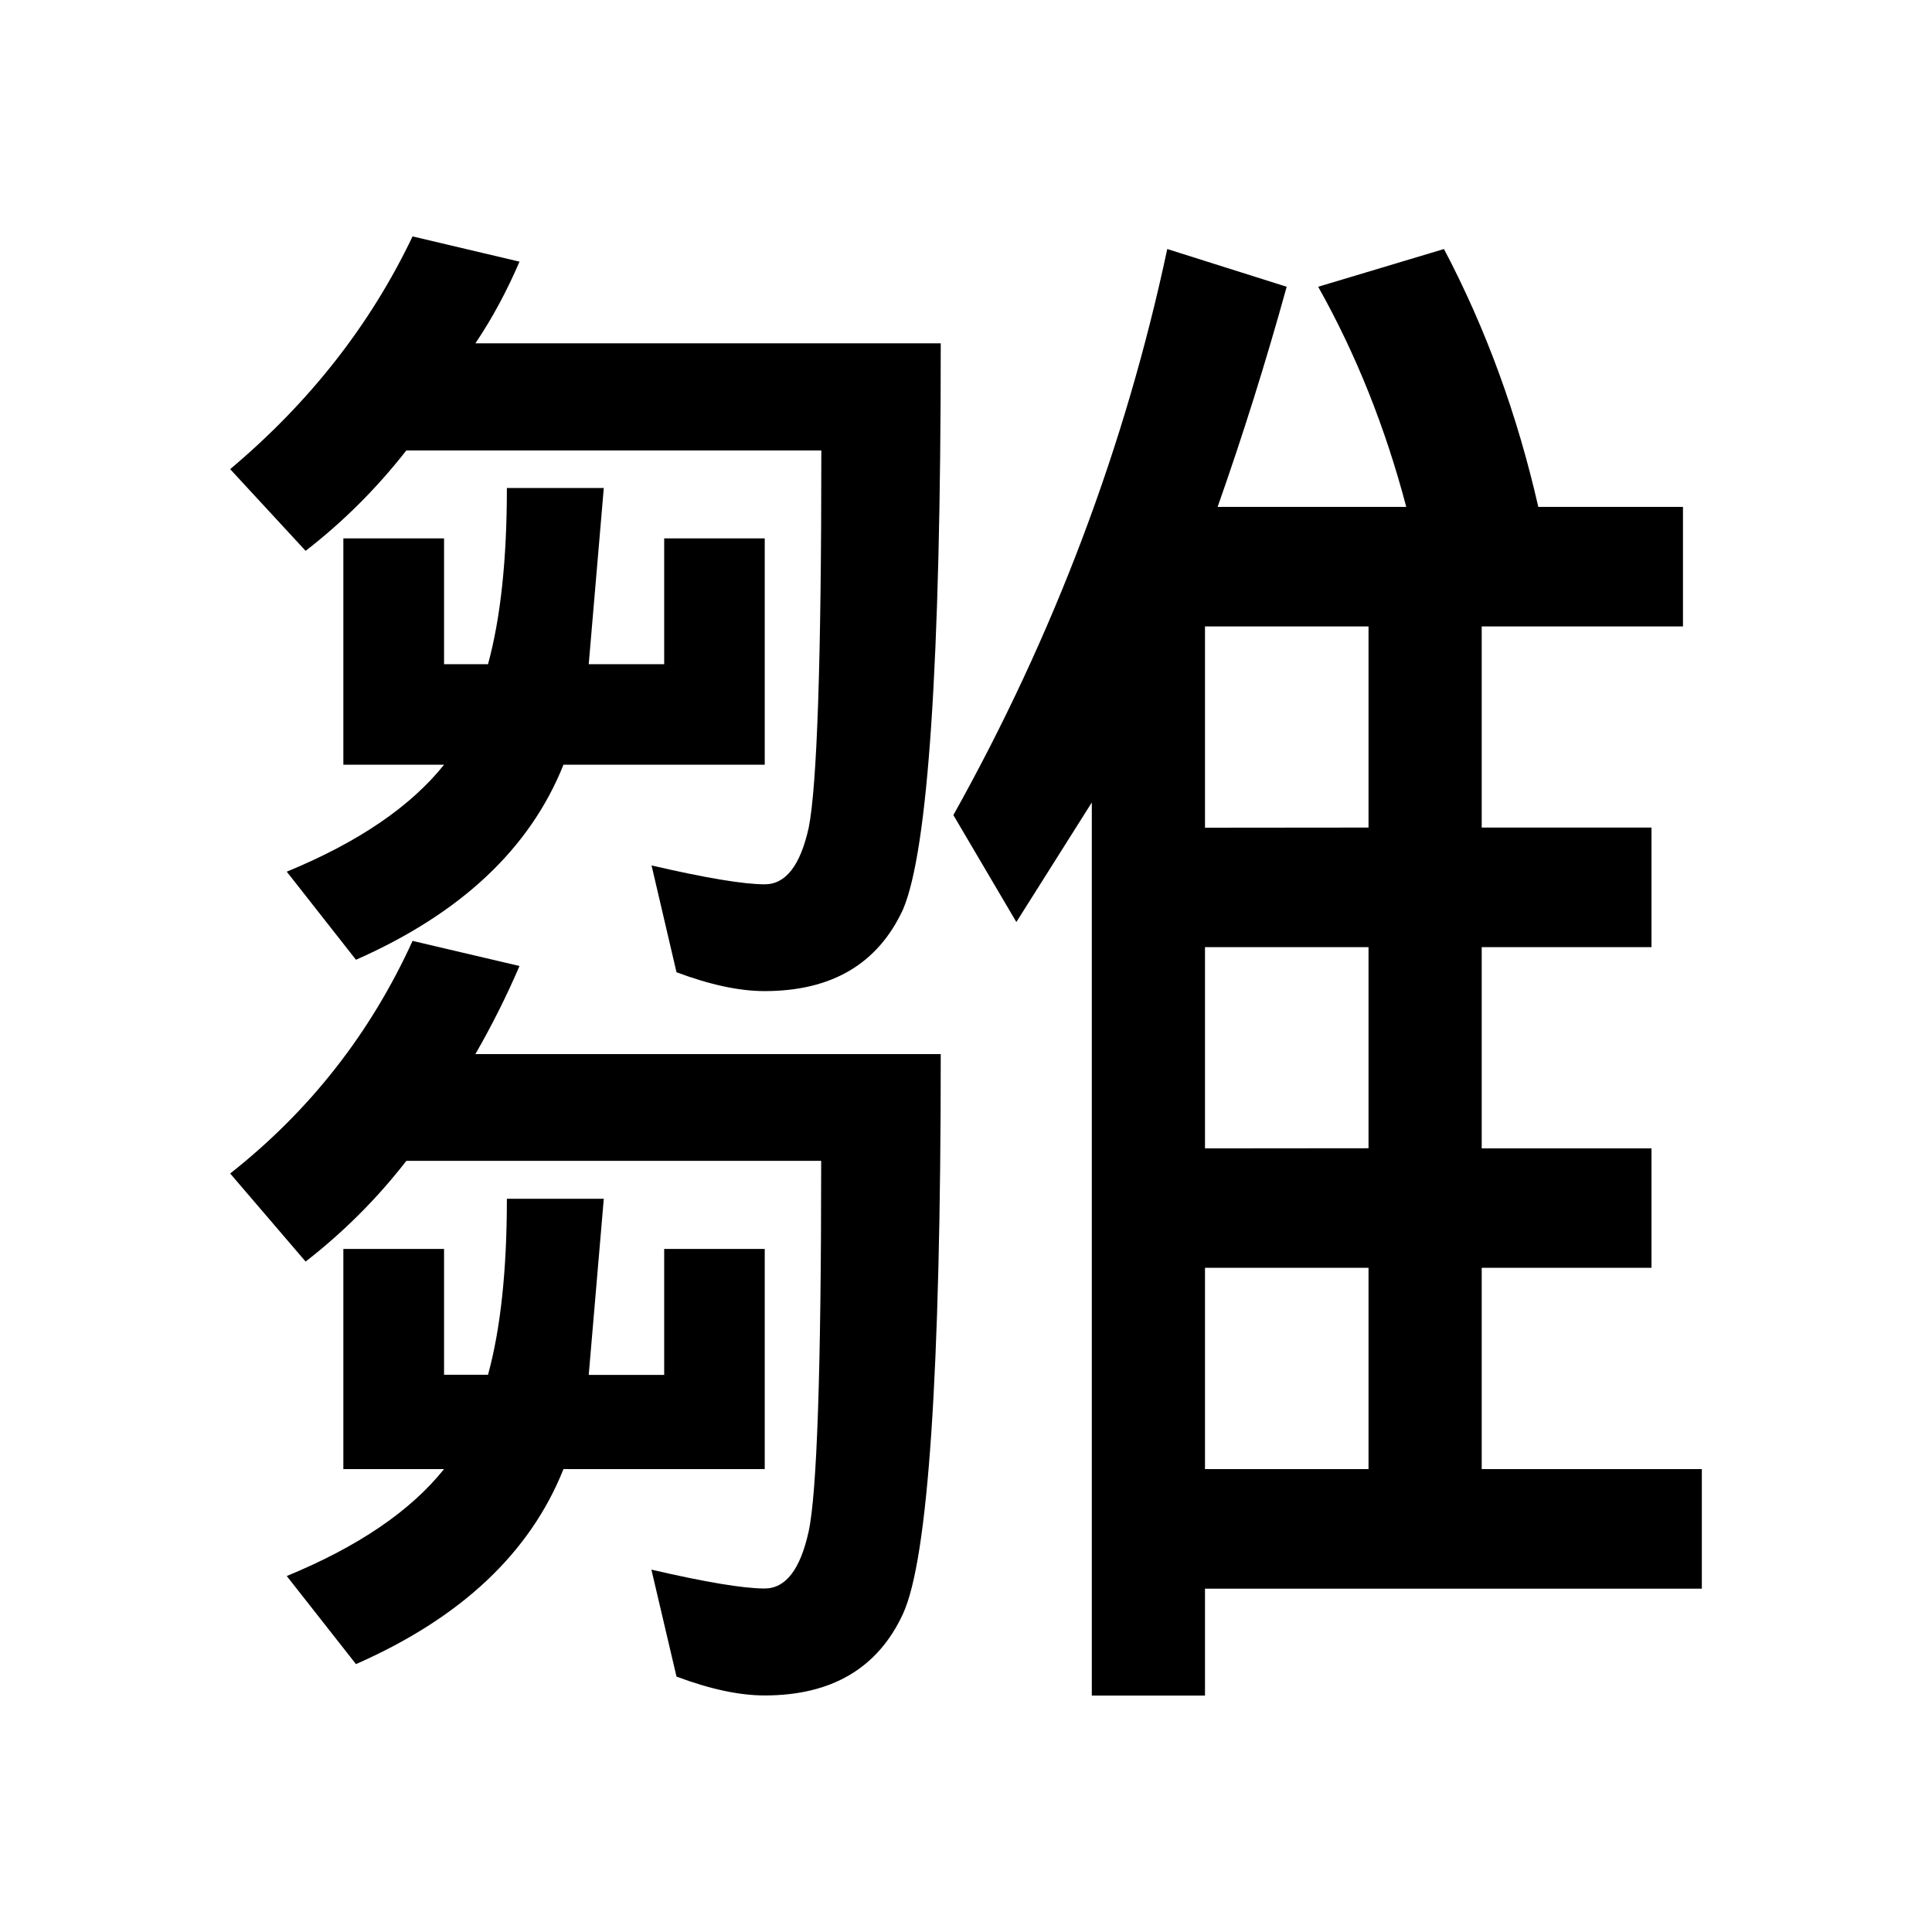
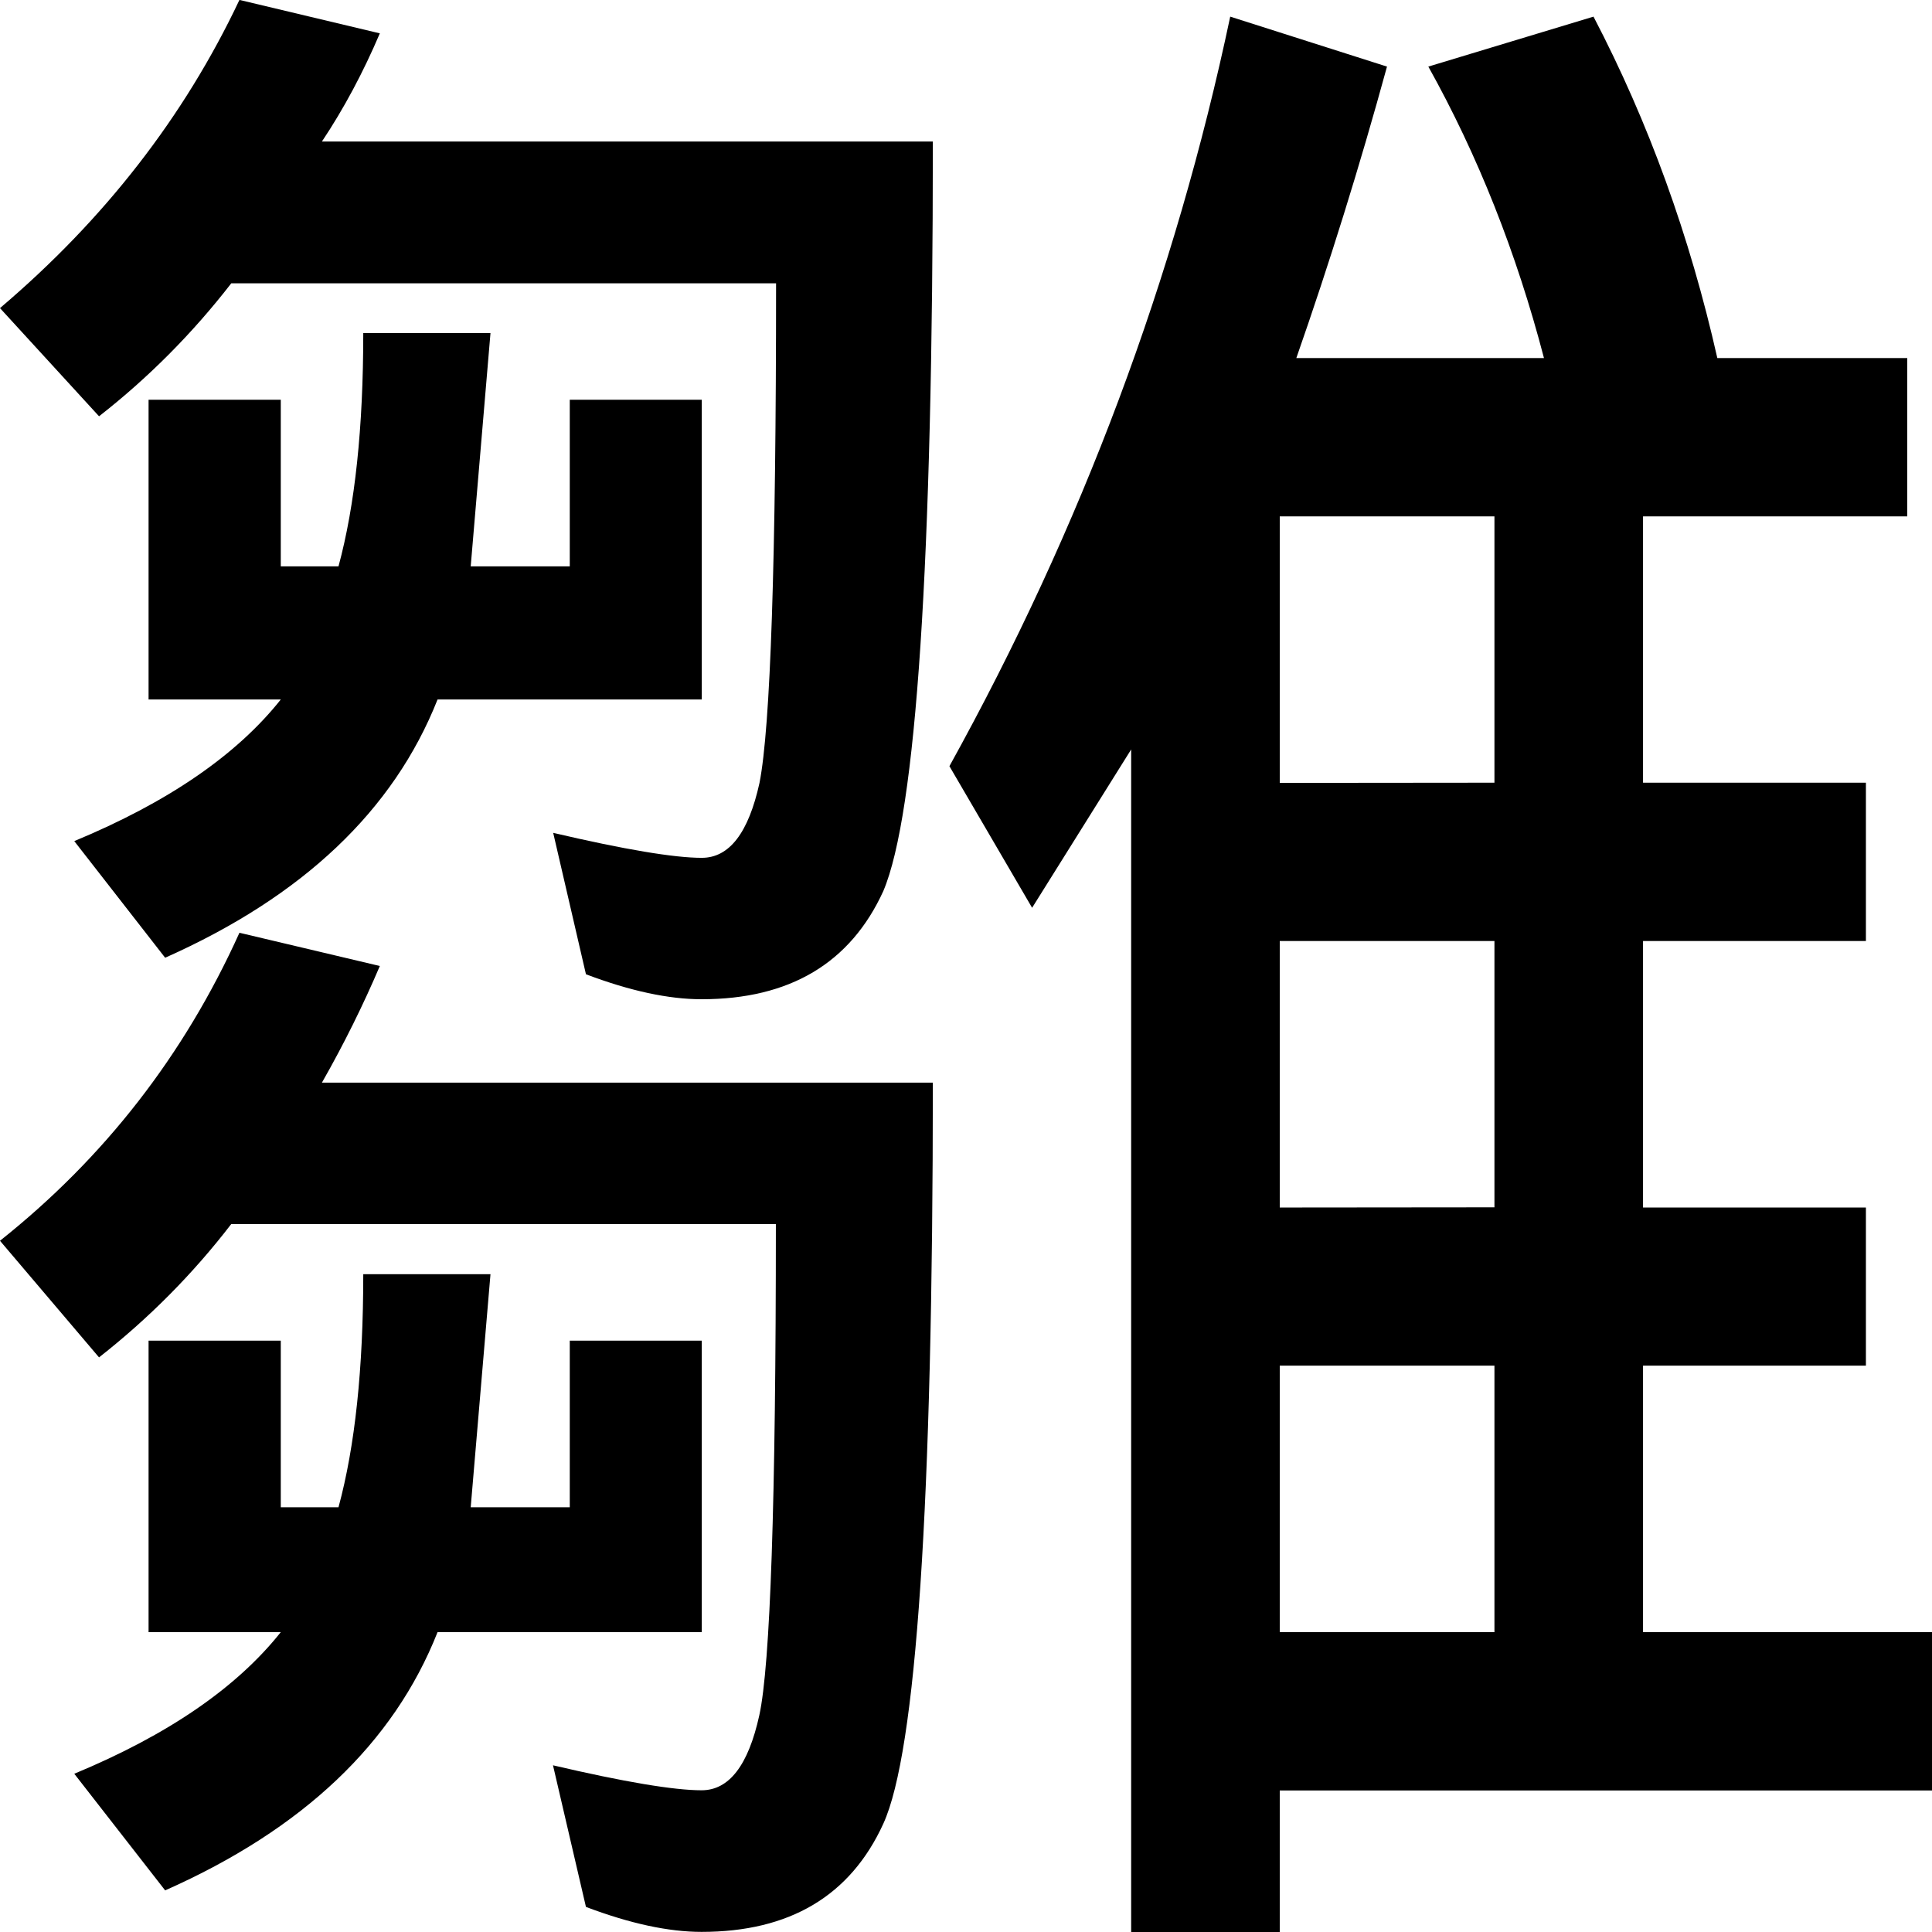
<svg xmlns="http://www.w3.org/2000/svg" width="48" height="48" viewBox="0 0 12.7 12.7" version="1.1" id="svg8">
  <defs id="defs2">
    </defs>
-   <g aria-label="雛" style="font-style:normal;font-weight:normal;font-size:10.583px;line-height:1.25;font-family:sans-serif;letter-spacing:0px;word-spacing:0px;fill:#000000;fill-opacity:1;stroke:none;stroke-width:0.265" id="text4214">
-     <path d="M 7.673,1.637 8.458,1.885 C 8.321,2.381 8.169,2.864 8.004,3.332 H 9.244 C 9.106,2.808 8.913,2.326 8.665,1.885 L 9.492,1.637 C 9.768,2.161 9.974,2.726 10.112,3.332 H 11.063 V 4.118 H 9.74 V 5.44 H 10.856 V 6.226 H 9.74 V 7.549 H 10.856 V 8.334 H 9.74 V 9.657 H 11.187 V 10.443 H 7.921 v 0.703 H 7.177 V 5.275 L 6.681,6.061 6.267,5.358 C 6.929,4.173 7.397,2.932 7.673,1.637 Z M 8.996,5.44 V 4.118 H 7.921 v 1.323 z m 0,2.108 V 6.226 H 7.921 V 7.549 Z M 7.921,9.657 H 8.996 V 8.334 H 7.921 Z M 2.712,1.554 3.415,1.72 C 3.332,1.913 3.236,2.092 3.125,2.257 h 3.059 c 0,2.095 -0.083,3.335 -0.248,3.721 -0.165,0.358 -0.469,0.537 -0.91,0.537 -0.165,0 -0.358,-0.041 -0.579,-0.124 L 4.283,5.689 c 0.358,0.083 0.606,0.124 0.744,0.124 0.138,0 0.234,-0.124 0.289,-0.372 0.055,-0.276 0.083,-1.102 0.083,-2.48 H 2.671 C 2.478,3.208 2.257,3.429 2.009,3.621 L 1.513,3.084 C 2.037,2.643 2.436,2.133 2.712,1.554 Z M 3.332,3.208 H 3.969 l -0.099,1.158 H 4.366 V 3.539 H 5.027 V 5.027 H 3.704 C 3.484,5.578 3.029,6.005 2.34,6.309 L 1.885,5.73 C 2.354,5.537 2.698,5.303 2.919,5.027 H 2.257 V 3.539 H 2.919 V 4.366 H 3.208 C 3.291,4.062 3.332,3.677 3.332,3.208 Z M 2.712,6.185 3.415,6.35 C 3.332,6.543 3.236,6.736 3.125,6.929 h 3.059 c 0,2.095 -0.083,3.321 -0.248,3.679 -0.165,0.358 -0.469,0.537 -0.91,0.537 -0.165,0 -0.358,-0.041 -0.579,-0.124 l -0.165,-0.703 c 0.358,0.083 0.606,0.124 0.744,0.124 0.138,0 0.234,-0.124 0.289,-0.372 0.055,-0.248 0.083,-1.061 0.083,-2.439 H 2.671 C 2.478,7.88 2.257,8.1 2.009,8.293 L 1.513,7.714 C 2.037,7.301 2.436,6.791 2.712,6.185 Z M 3.332,7.88 H 3.969 l -0.099,1.158 H 4.366 V 8.21 H 5.027 V 9.657 H 3.704 C 3.484,10.209 3.029,10.636 2.34,10.939 L 1.885,10.36 C 2.354,10.167 2.698,9.933 2.919,9.657 H 2.257 V 8.21 H 2.919 V 9.037 H 3.208 C 3.291,8.734 3.332,8.348 3.332,7.88 Z" style="stroke-width:0.265" id="path4238" />
+   <g aria-label="雛" style="font-style:normal;font-weight:normal;font-size:10.583px;line-height:1.25;font-family:sans-serif;letter-spacing:0px;word-spacing:0px;fill:#000000;fill-opacity:1;stroke:none;stroke-width:0.265" id="text4214" transform="matrix(1.31282,0,0,1.324138,-1.98641,-2.058276)">
+     <path d="M 7.673,1.637 8.458,1.885 C 8.321,2.381 8.169,2.864 8.004,3.332 H 9.244 C 9.106,2.808 8.913,2.326 8.665,1.885 L 9.492,1.637 C 9.768,2.161 9.974,2.726 10.112,3.332 H 11.063 V 4.118 H 9.74 V 5.44 H 10.856 V 6.226 H 9.74 V 7.549 H 10.856 V 8.334 H 9.74 V 9.657 H 11.187 V 10.443 H 7.921 v 0.703 H 7.177 V 5.275 L 6.681,6.061 6.267,5.358 C 6.929,4.173 7.397,2.932 7.673,1.637 Z M 8.996,5.44 V 4.118 H 7.921 v 1.323 z m 0,2.108 V 6.226 H 7.921 V 7.549 Z M 7.921,9.657 H 8.996 V 8.334 H 7.921 Z M 2.712,1.554 3.415,1.72 C 3.332,1.913 3.236,2.092 3.125,2.257 h 3.059 c 0,2.095 -0.083,3.335 -0.248,3.721 -0.165,0.358 -0.469,0.537 -0.91,0.537 -0.165,0 -0.358,-0.041 -0.579,-0.124 L 4.283,5.689 c 0.358,0.083 0.606,0.124 0.744,0.124 0.138,0 0.234,-0.124 0.289,-0.372 0.055,-0.276 0.083,-1.102 0.083,-2.48 H 2.671 C 2.478,3.208 2.257,3.429 2.009,3.621 L 1.513,3.084 C 2.037,2.643 2.436,2.133 2.712,1.554 Z M 3.332,3.208 H 3.969 L 3.87,4.366 H 4.366 V 3.539 H 5.027 V 5.027 H 3.704 C 3.484,5.578 3.029,6.005 2.34,6.309 L 1.885,5.73 C 2.354,5.537 2.698,5.303 2.919,5.027 H 2.257 V 3.539 H 2.919 V 4.366 H 3.208 C 3.291,4.062 3.332,3.677 3.332,3.208 Z M 2.712,6.185 3.415,6.35 C 3.332,6.543 3.236,6.736 3.125,6.929 h 3.059 c 0,2.095 -0.083,3.321 -0.248,3.679 -0.165,0.358 -0.469,0.537 -0.91,0.537 -0.165,0 -0.358,-0.041 -0.579,-0.124 l -0.165,-0.703 c 0.358,0.083 0.606,0.124 0.744,0.124 0.138,0 0.234,-0.124 0.289,-0.372 0.055,-0.248 0.083,-1.061 0.083,-2.439 H 2.671 C 2.478,7.88 2.257,8.1 2.009,8.293 L 1.513,7.714 C 2.037,7.301 2.436,6.791 2.712,6.185 Z M 3.332,7.88 H 3.969 L 3.87,9.037 H 4.366 V 8.21 H 5.027 V 9.657 H 3.704 C 3.484,10.209 3.029,10.636 2.34,10.939 L 1.885,10.36 C 2.354,10.167 2.698,9.933 2.919,9.657 H 2.257 V 8.21 H 2.919 V 9.037 H 3.208 C 3.291,8.734 3.332,8.348 3.332,7.88 Z" style="stroke-width:0.265" id="path4238" />
  </g>
</svg>
